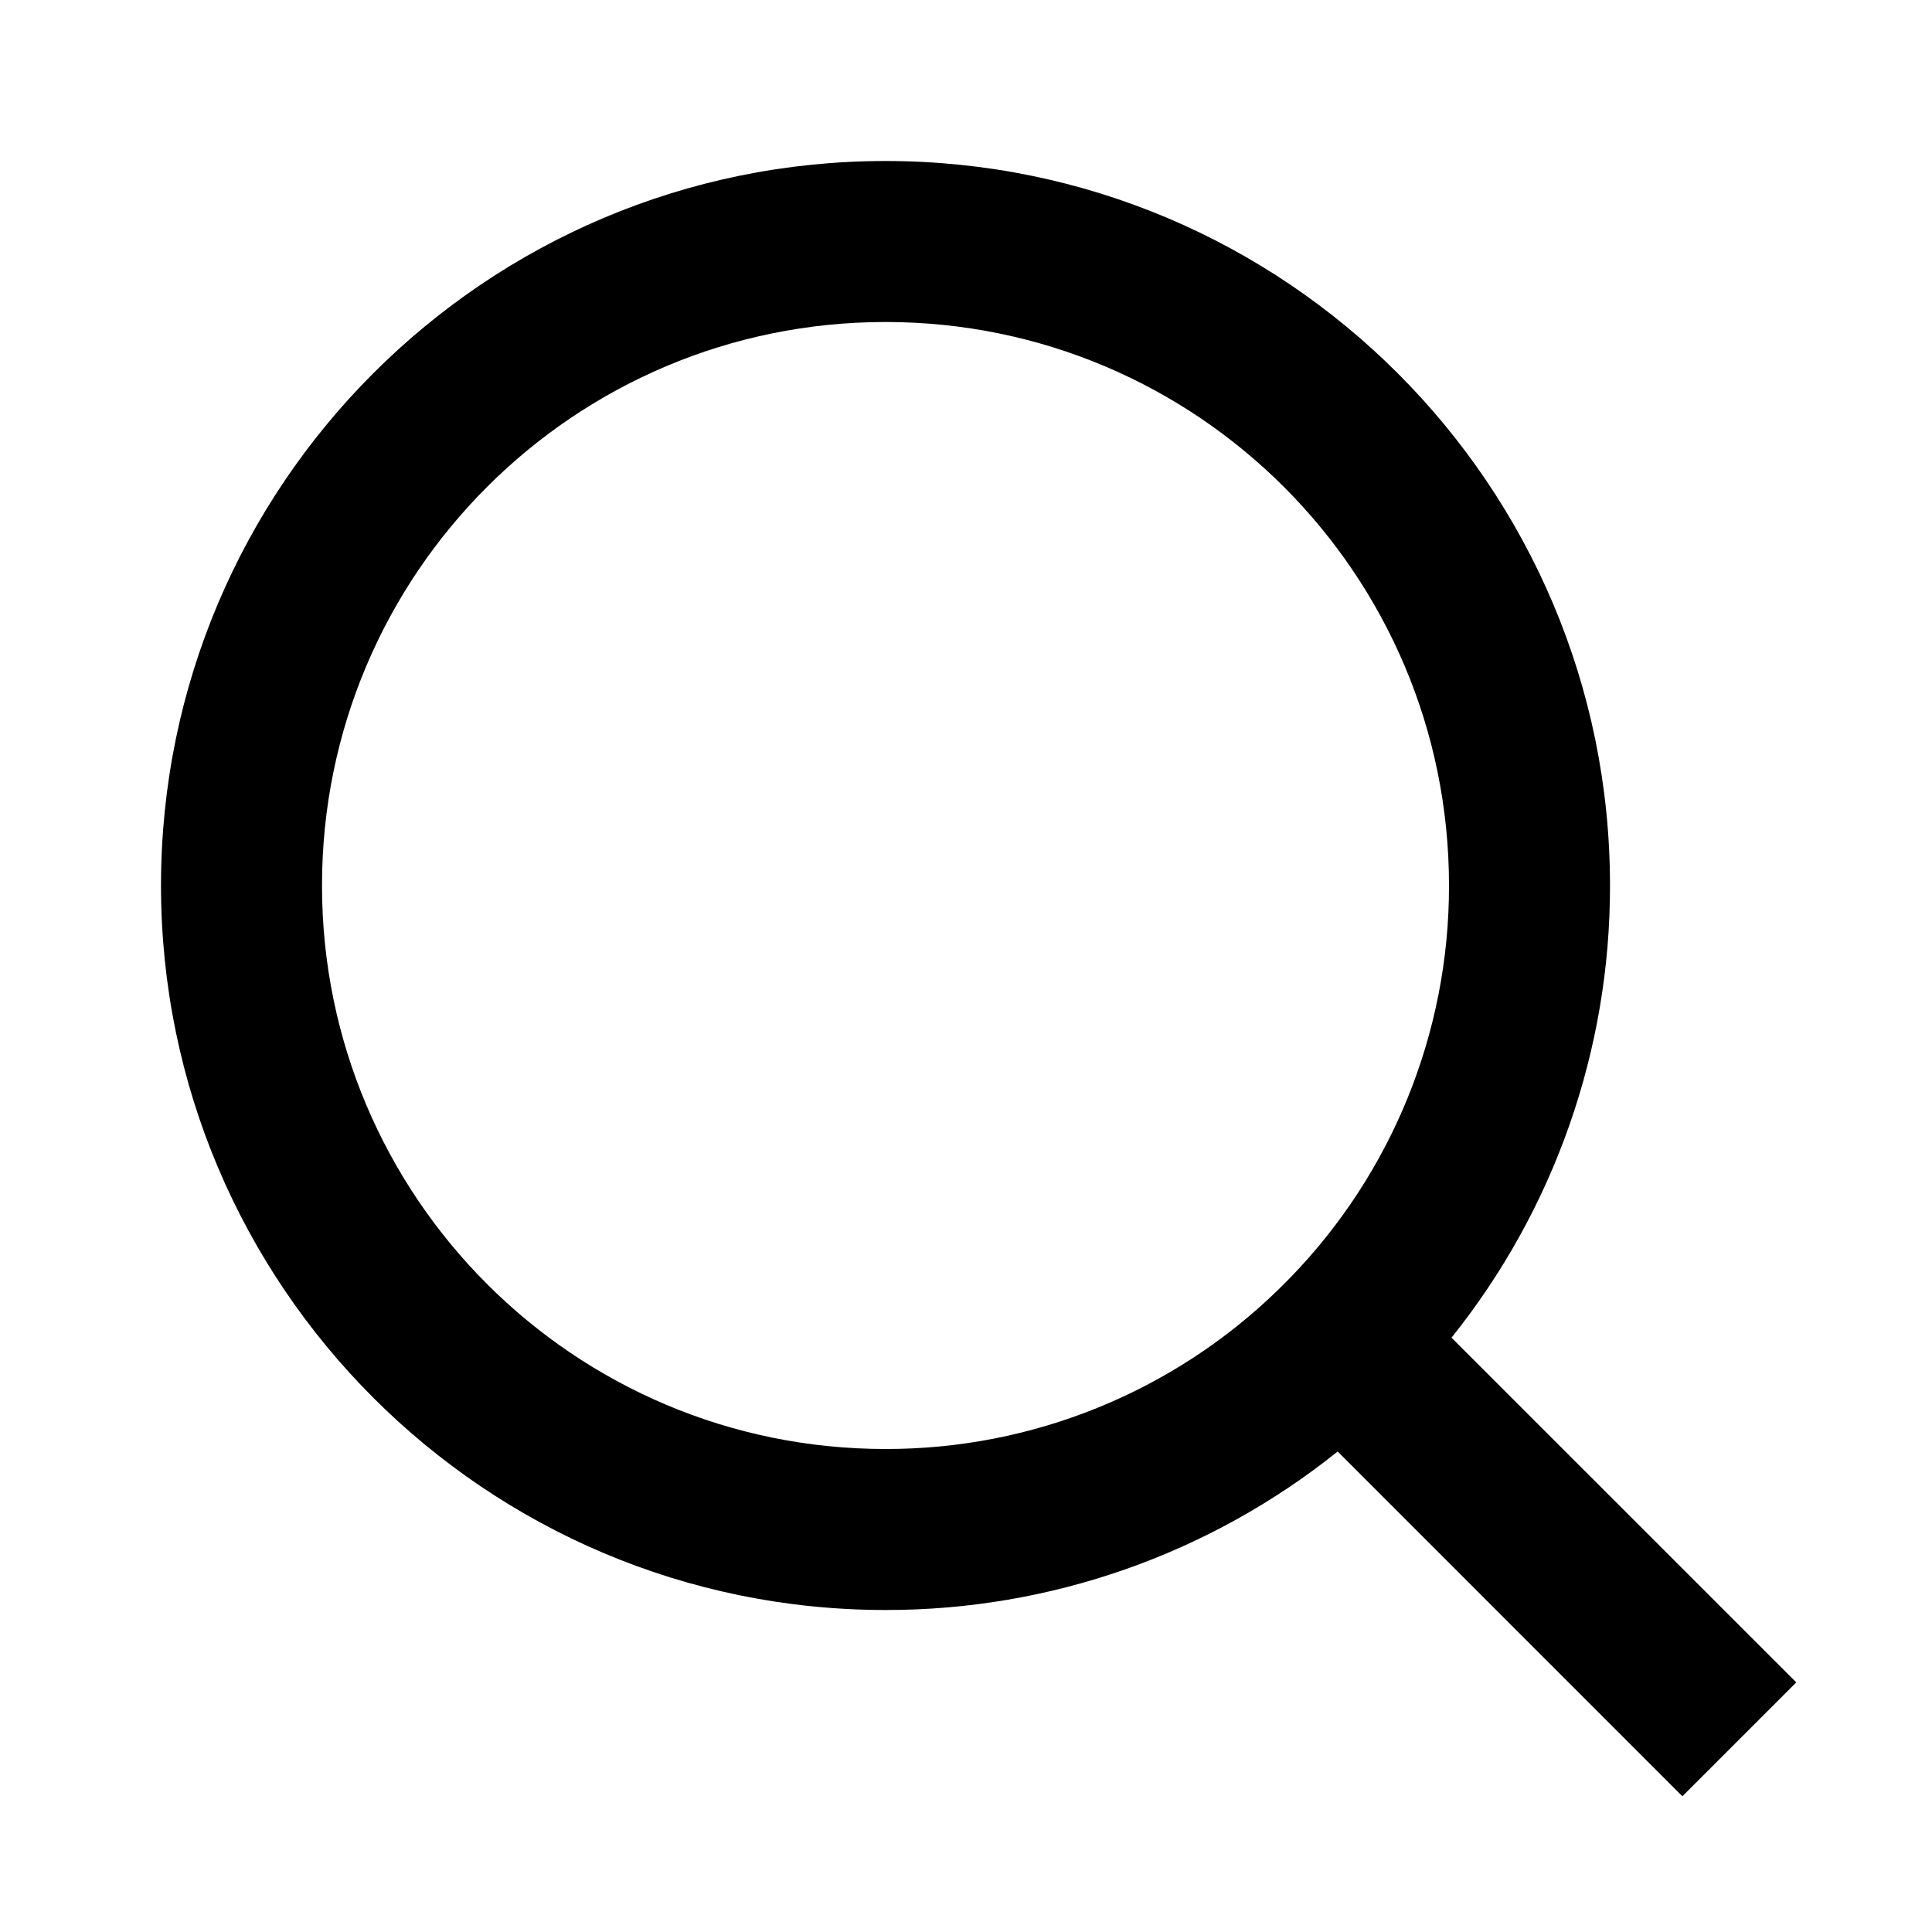
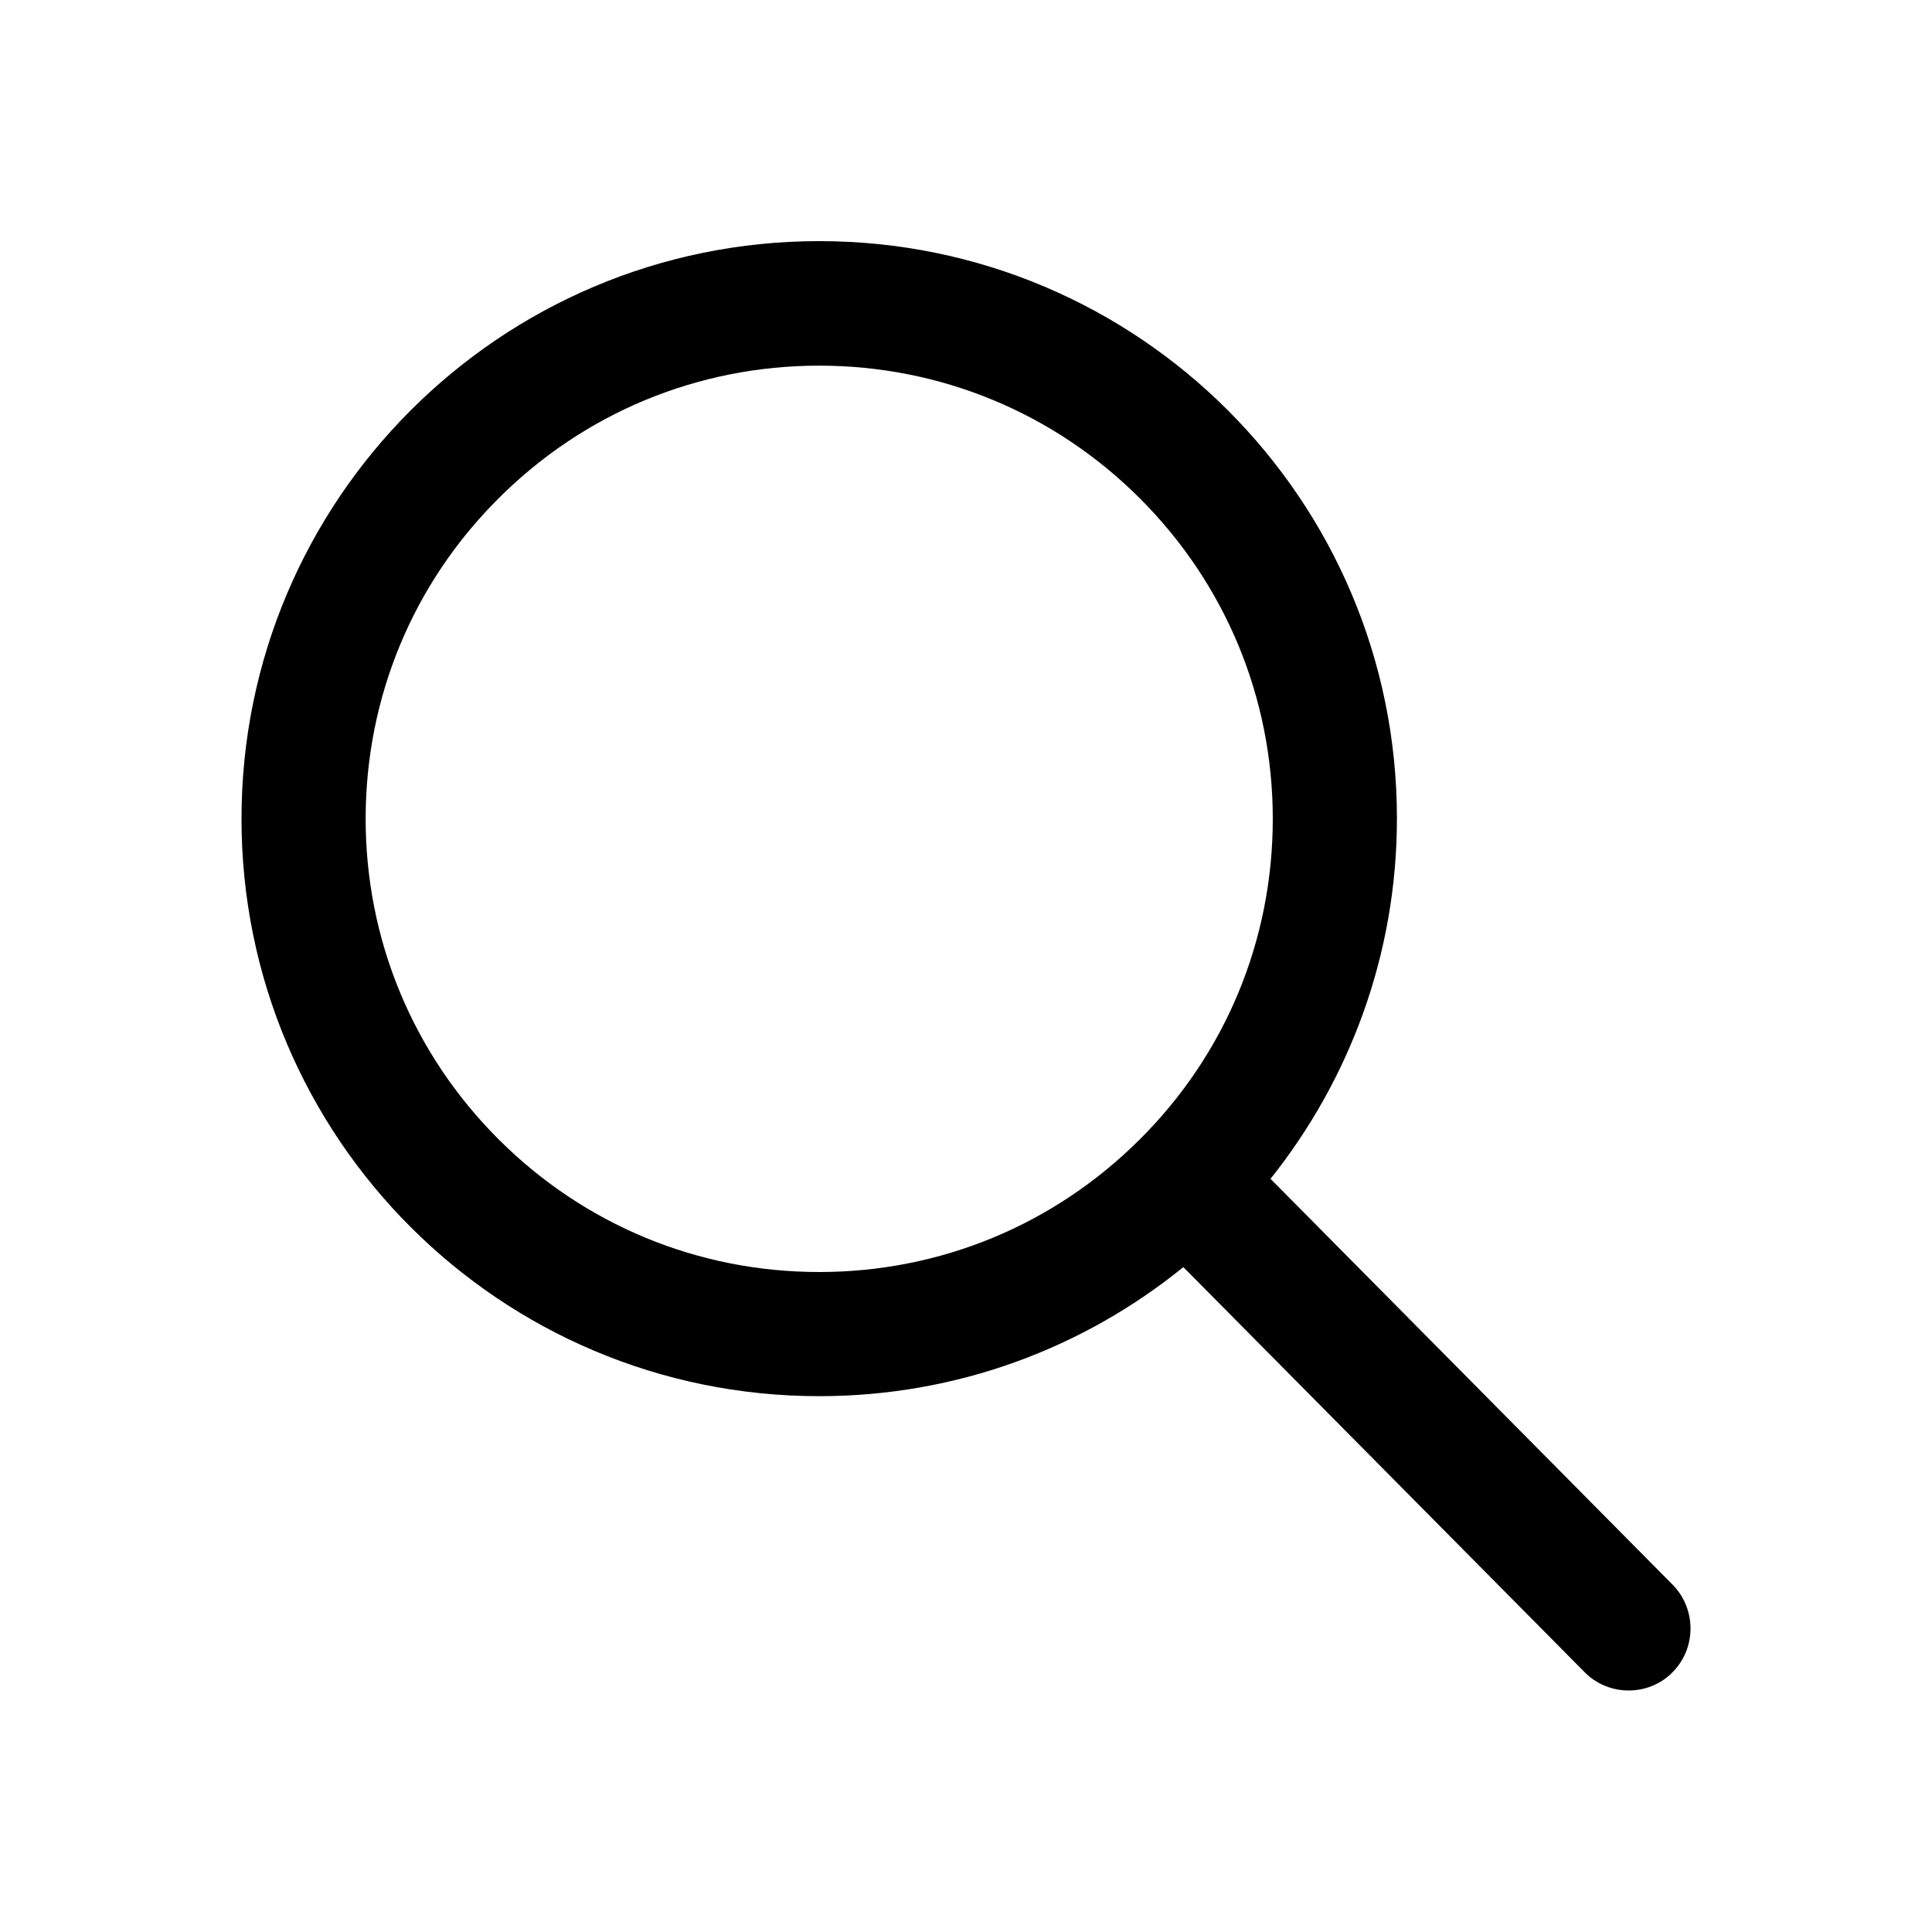
- <svg viewBox="0 0 24 24" fill="currentColor" height="1em" width="1em">
-   <path fill="none" d="M0 0h24v24H0z" />
-   <path d="M18.031 16.617l4.283 4.282-1.415 1.415-4.282-4.283A8.96 8.96 0 0111 20c-4.968 0-9-4.032-9-9s4.032-9 9-9 9 4.032 9 9a8.96 8.96 0 01-1.969 5.617zm-2.006-.742A6.977 6.977 0 0018 11c0-3.868-3.133-7-7-7-3.868 0-7 3.132-7 7 0 3.867 3.132 7 7 7a6.977 6.977 0 004.875-1.975l.15-.15z" />
+ <svg viewBox="0 0 1024 1024" fill="currentColor" height="1em" width="1em" version="1.1">
+   <path d="M887 840.4L673.4 624.8c41.8-52.4 67-118.8 67-191 0-169-137-306-306.2-306S128 265 128 434s137 306 306.2 306c73.2 0 140.2-25.6 193-68.4l212.2 214.2c6.4 6.8 15.2 10.2 23.8 10.2 8.2 0 16.4-3 22.6-9 13.2-12.6 13.6-33.4 1.2-46.6z m-452.8-166.2c-64.2 0-124.6-25-170-70.4-45.4-45.4-70.4-105.8-70.4-169.8 0-64.2 25-124.6 70.4-169.8 45.4-45.4 105.8-70.4 170-70.4s124.6 25 170 70.4c45.4 45.4 70.4 105.8 70.4 169.8 0 64.2-25 124.6-70.4 169.8-45.4 45.4-105.8 70.4-170 70.4z" />
</svg>
